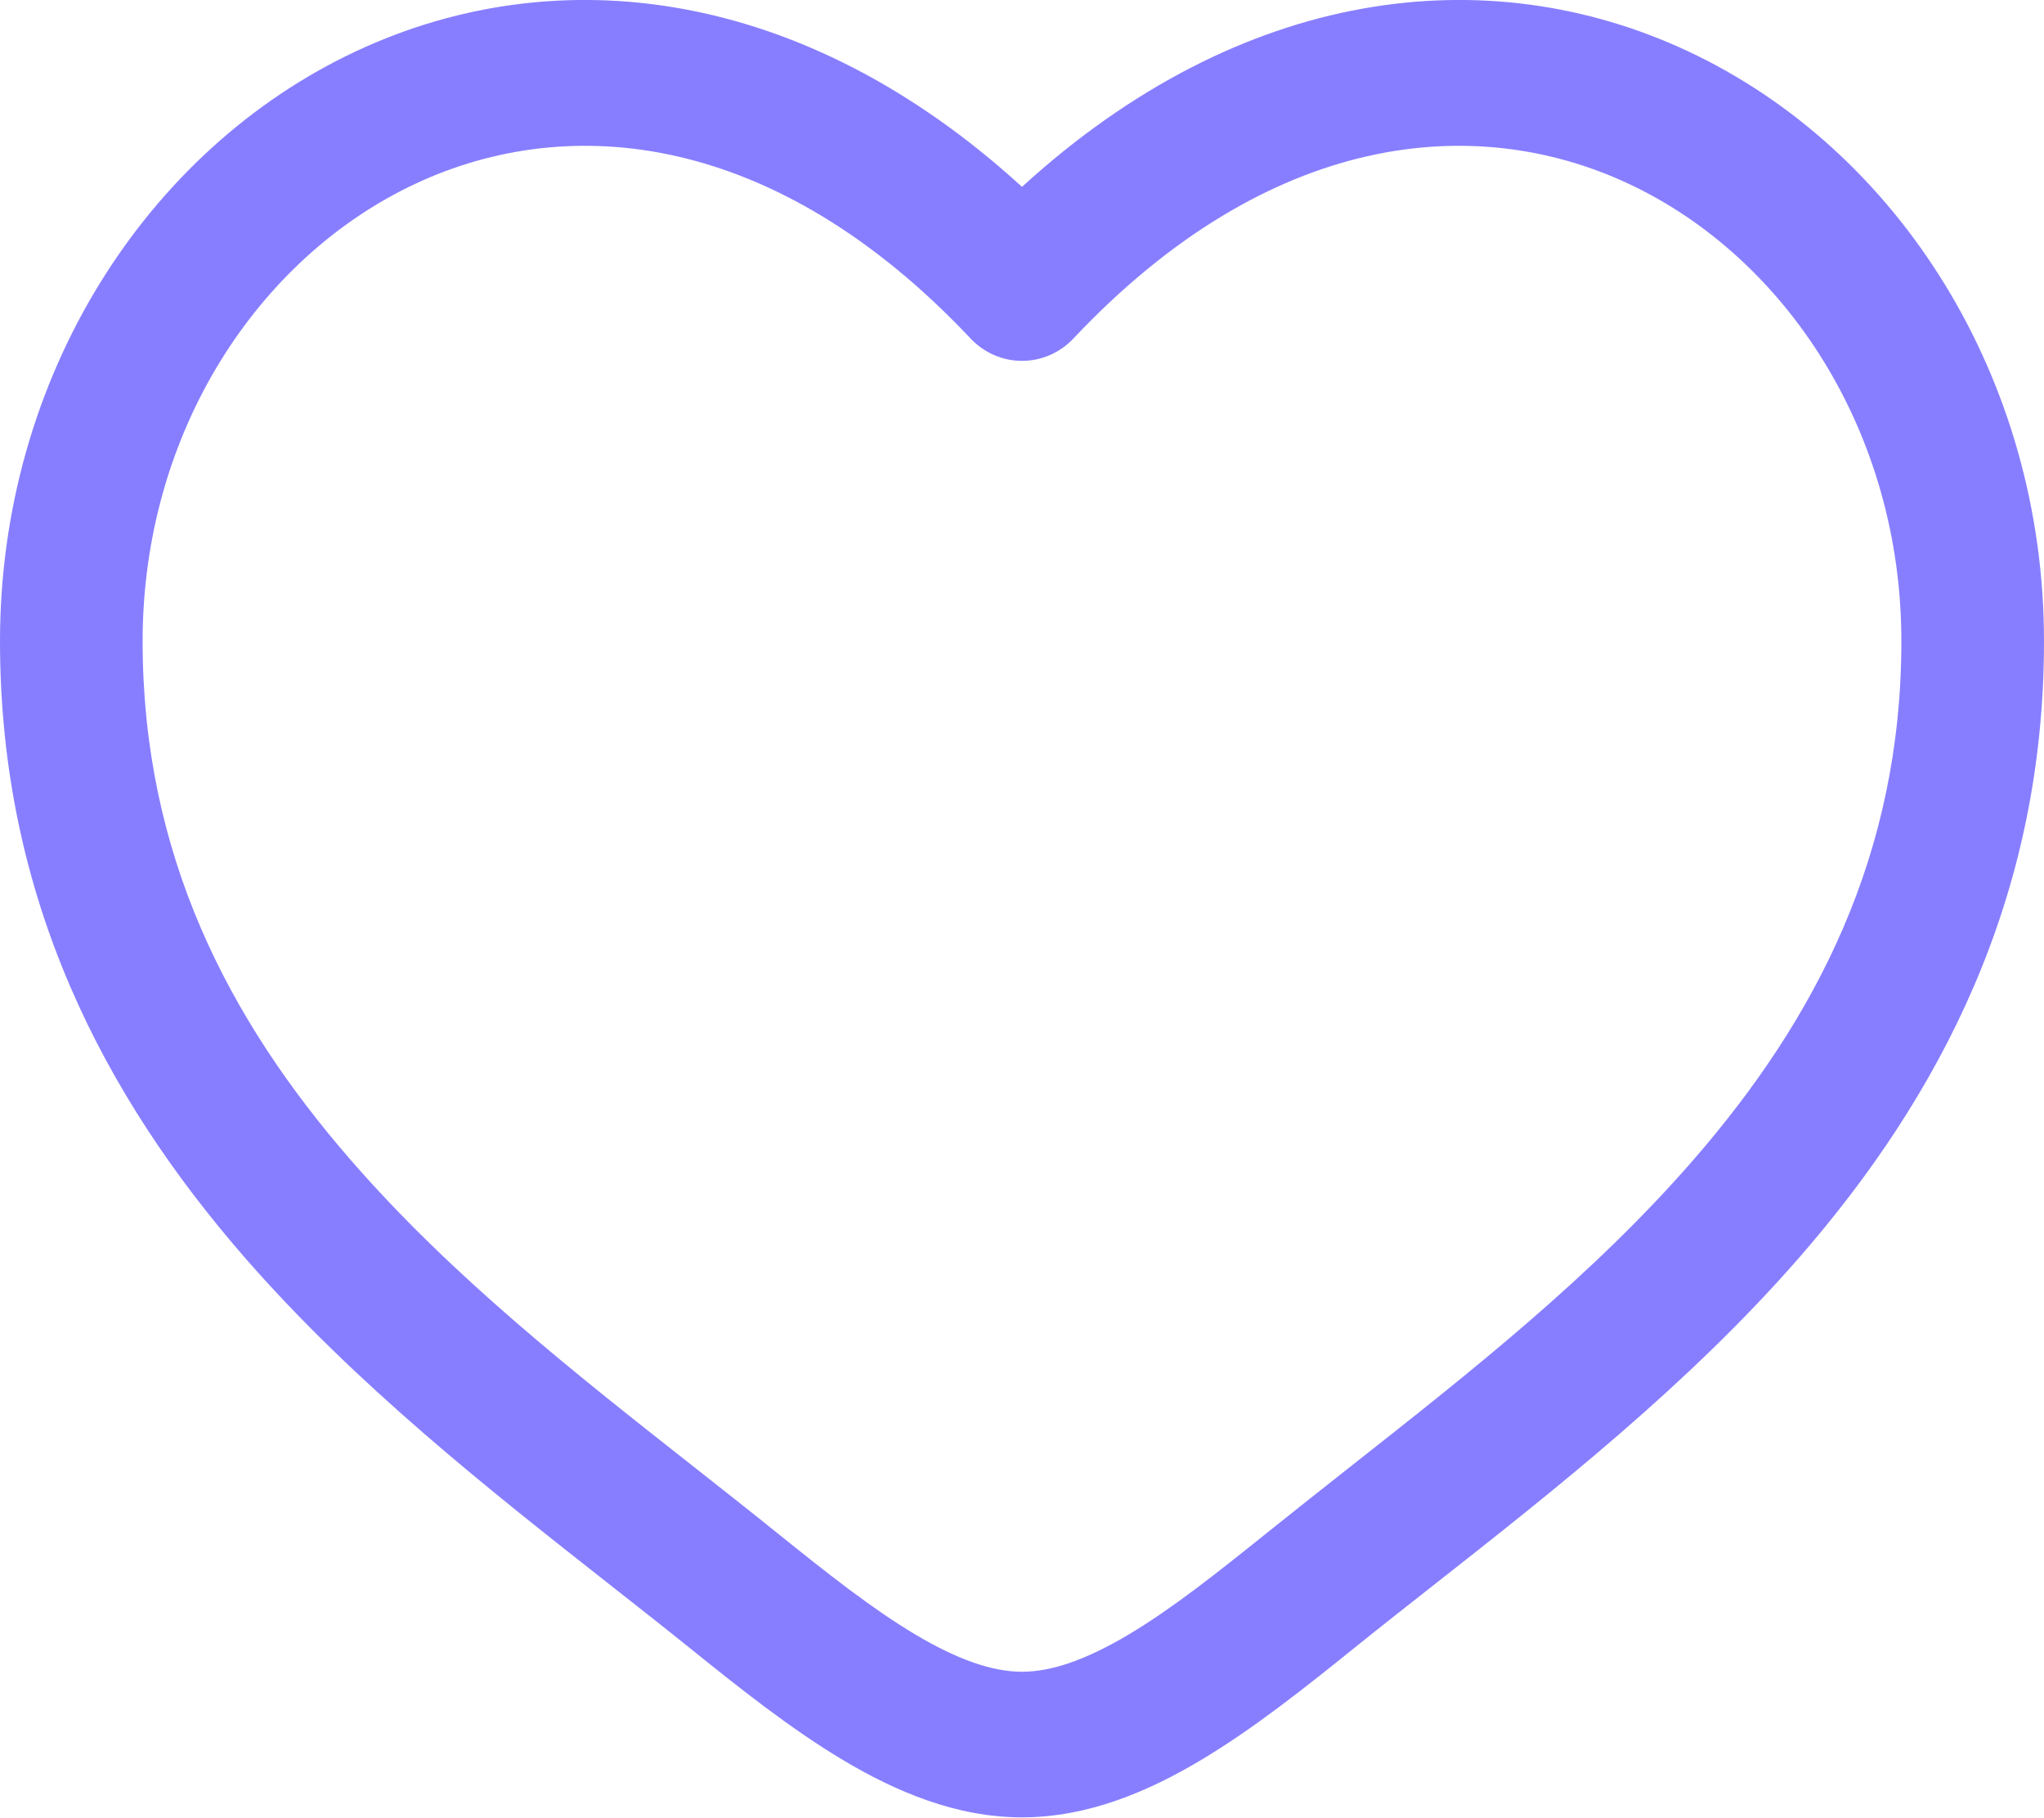
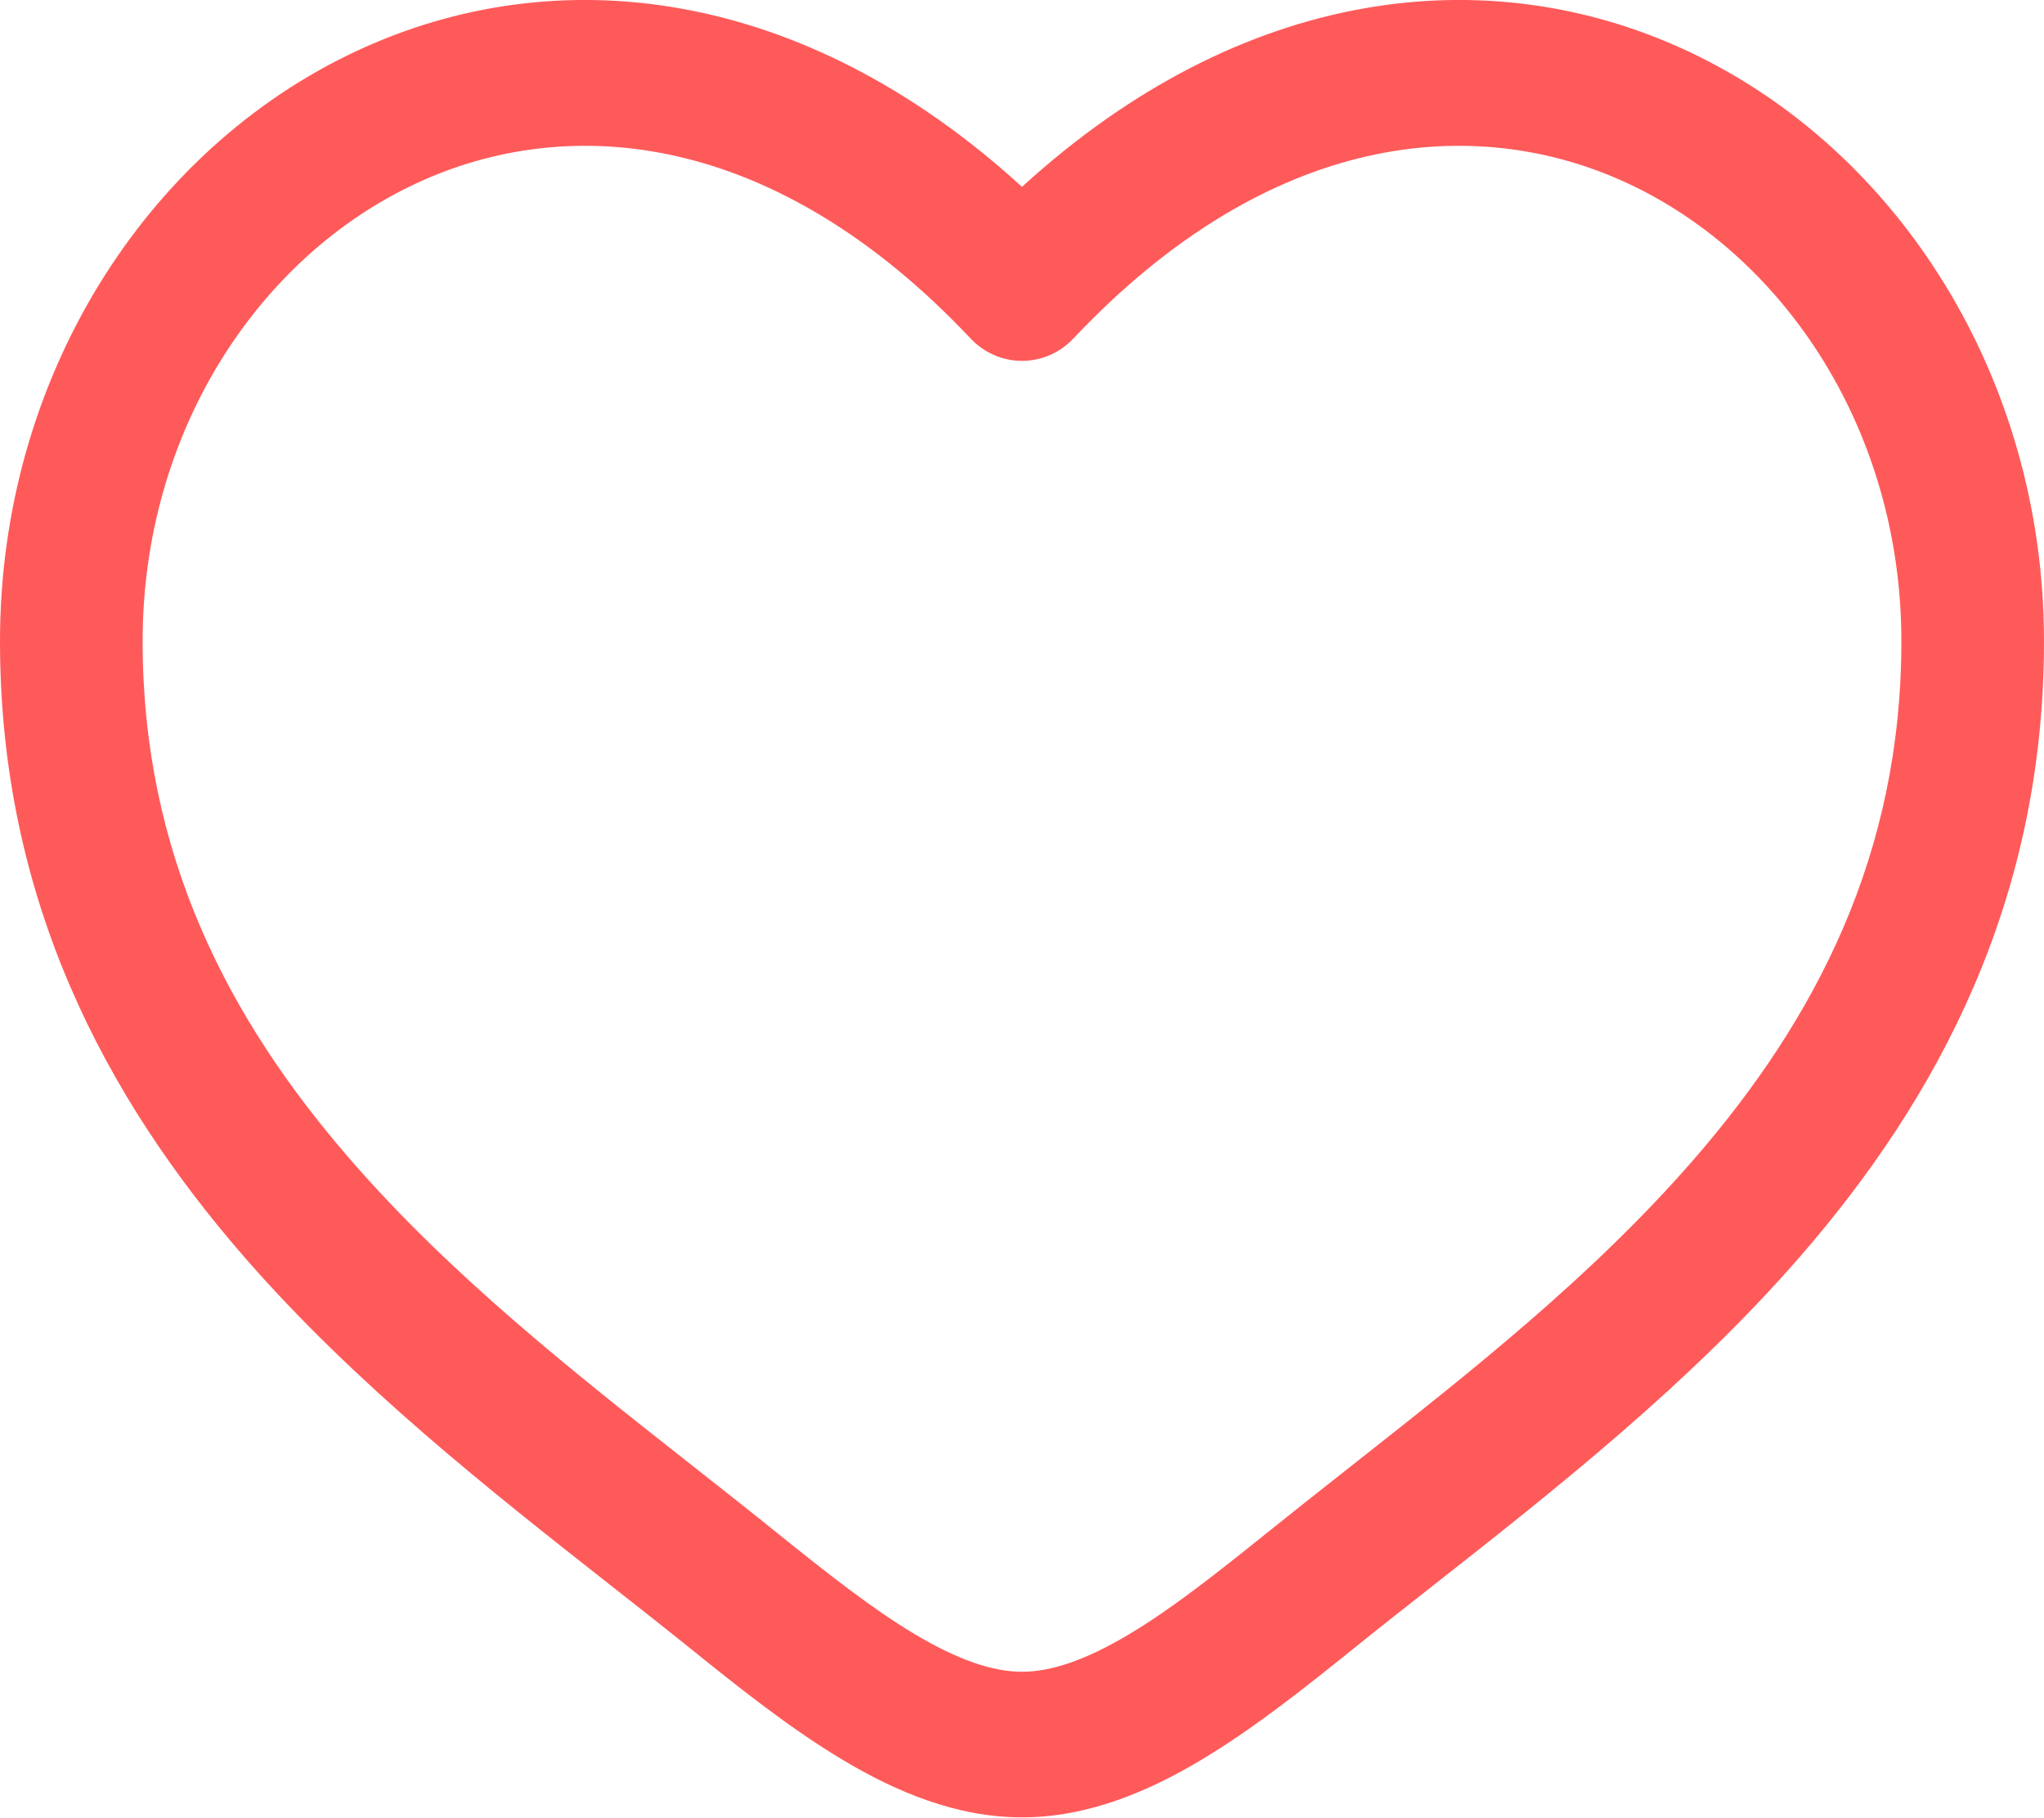
- <svg xmlns="http://www.w3.org/2000/svg" width="18" height="16" viewBox="0 0 18 16" fill="none">
-   <path fill-rule="evenodd" clip-rule="evenodd" d="M3.662 1.616C2.273 2.264 1.256 3.806 1.256 5.645C1.256 7.523 2.009 8.971 3.088 10.212C3.977 11.235 5.054 12.083 6.104 12.909C6.354 13.106 6.602 13.301 6.845 13.497C7.285 13.851 7.678 14.162 8.057 14.388C8.436 14.614 8.741 14.718 9 14.718C9.259 14.718 9.564 14.614 9.943 14.388C10.322 14.162 10.714 13.851 11.155 13.497C11.399 13.301 11.646 13.106 11.896 12.909C12.946 12.082 14.023 11.235 14.912 10.212C15.991 8.971 16.744 7.523 16.744 5.645C16.744 3.806 15.727 2.264 14.338 1.616C12.988 0.986 11.175 1.153 9.452 2.981C9.334 3.106 9.171 3.177 9 3.177C8.829 3.177 8.666 3.106 8.548 2.981C6.825 1.153 5.012 0.986 3.662 1.616ZM9 1.645C7.064 -0.123 4.897 -0.371 3.14 0.449C1.285 1.315 0 3.326 0 5.645C0 7.923 0.93 9.662 2.149 11.064C3.125 12.186 4.32 13.126 5.376 13.956C5.615 14.144 5.847 14.326 6.068 14.504C6.496 14.849 6.957 15.217 7.423 15.495C7.89 15.774 8.422 16 9 16C9.578 16 10.11 15.774 10.577 15.495C11.043 15.217 11.504 14.849 11.932 14.504C12.153 14.326 12.385 14.144 12.624 13.956C13.68 13.126 14.875 12.186 15.851 11.064C17.07 9.662 18 7.923 18 5.645C18 3.326 16.715 1.315 14.86 0.449C13.103 -0.371 10.936 -0.123 9 1.645Z" fill="#877EFF" />
+ <svg xmlns="http://www.w3.org/2000/svg" width="18px" height="16px" viewBox="0 0 18 16" fill="none" transform="rotate(0) scale(1, 1)">
+   <path fill-rule="evenodd" clip-rule="evenodd" d="M3.662 1.616C2.273 2.264 1.256 3.806 1.256 5.645C1.256 7.523 2.009 8.971 3.088 10.212C3.977 11.235 5.054 12.083 6.104 12.909C6.354 13.106 6.602 13.301 6.845 13.497C7.285 13.851 7.678 14.162 8.057 14.388C8.436 14.614 8.741 14.718 9 14.718C9.259 14.718 9.564 14.614 9.943 14.388C10.322 14.162 10.714 13.851 11.155 13.497C11.399 13.301 11.646 13.106 11.896 12.909C12.946 12.082 14.023 11.235 14.912 10.212C15.991 8.971 16.744 7.523 16.744 5.645C16.744 3.806 15.727 2.264 14.338 1.616C12.988 0.986 11.175 1.153 9.452 2.981C9.334 3.106 9.171 3.177 9 3.177C8.829 3.177 8.666 3.106 8.548 2.981C6.825 1.153 5.012 0.986 3.662 1.616ZM9 1.645C7.064 -0.123 4.897 -0.371 3.14 0.449C1.285 1.315 0 3.326 0 5.645C0 7.923 0.93 9.662 2.149 11.064C3.125 12.186 4.32 13.126 5.376 13.956C5.615 14.144 5.847 14.326 6.068 14.504C6.496 14.849 6.957 15.217 7.423 15.495C7.89 15.774 8.422 16 9 16C9.578 16 10.11 15.774 10.577 15.495C11.043 15.217 11.504 14.849 11.932 14.504C12.153 14.326 12.385 14.144 12.624 13.956C13.68 13.126 14.875 12.186 15.851 11.064C17.07 9.662 18 7.923 18 5.645C18 3.326 16.715 1.315 14.86 0.449C13.103 -0.371 10.936 -0.123 9 1.645Z" fill="#FF5A5A" />
</svg>
